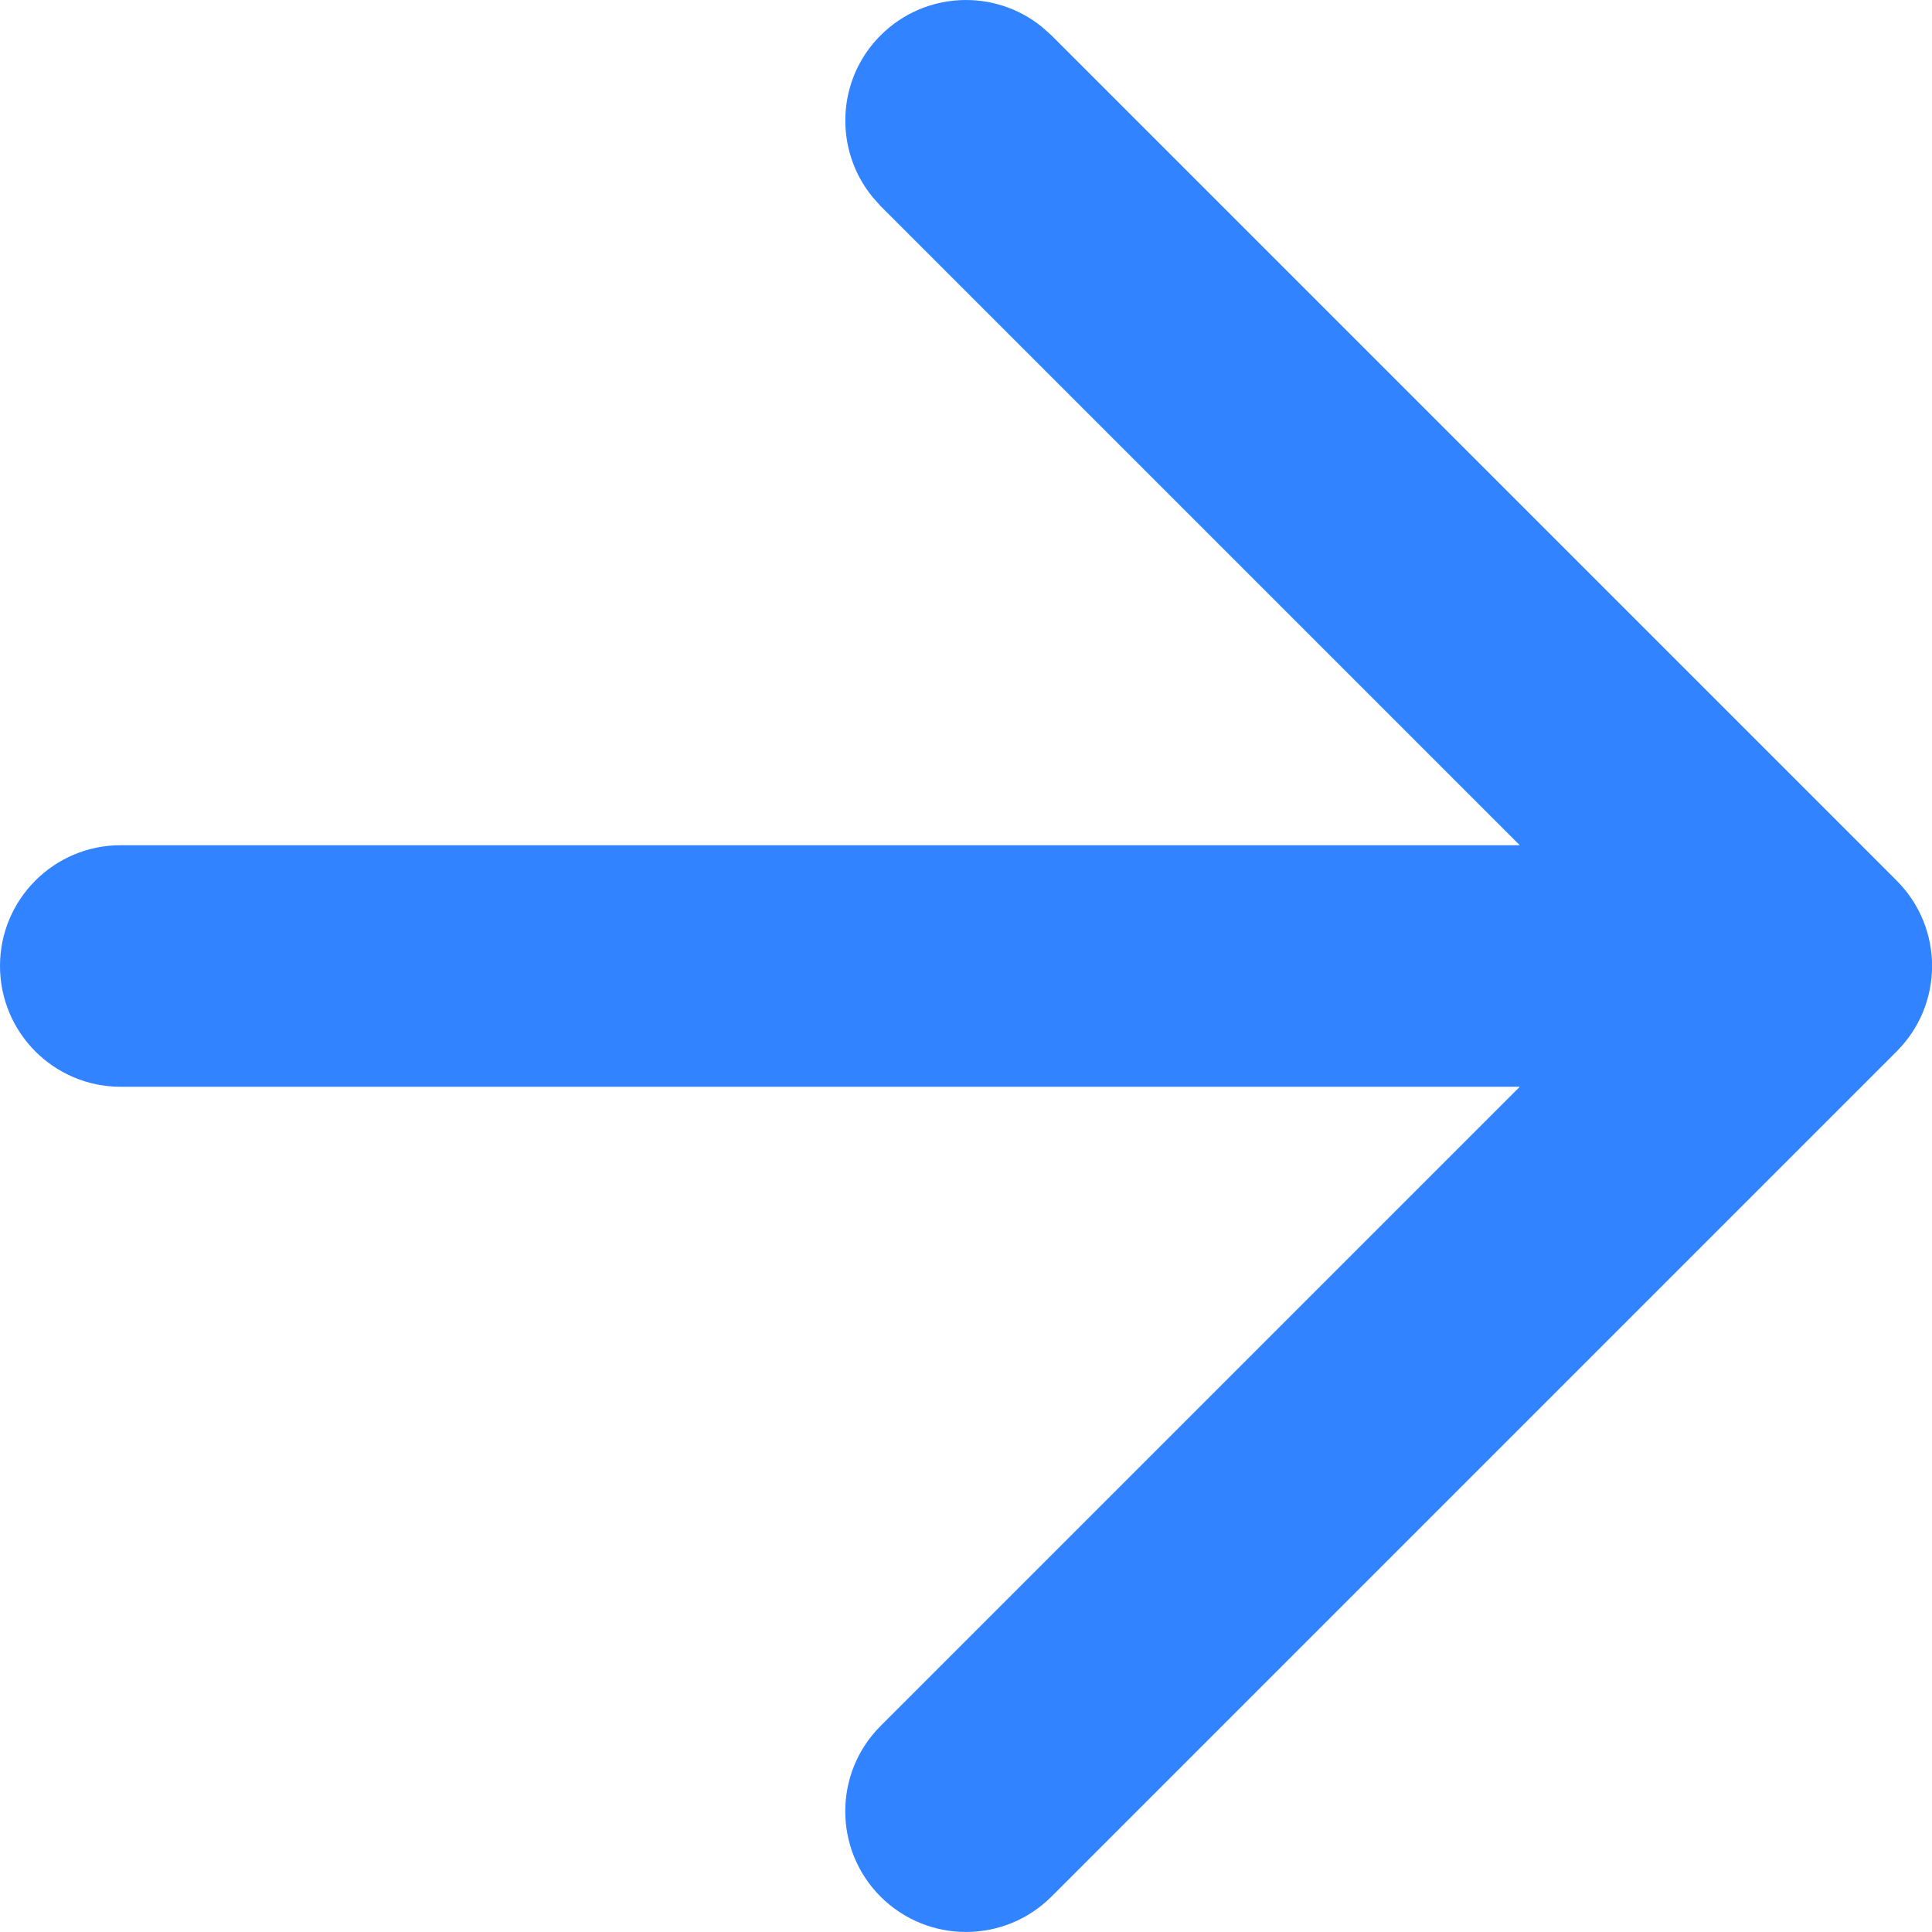
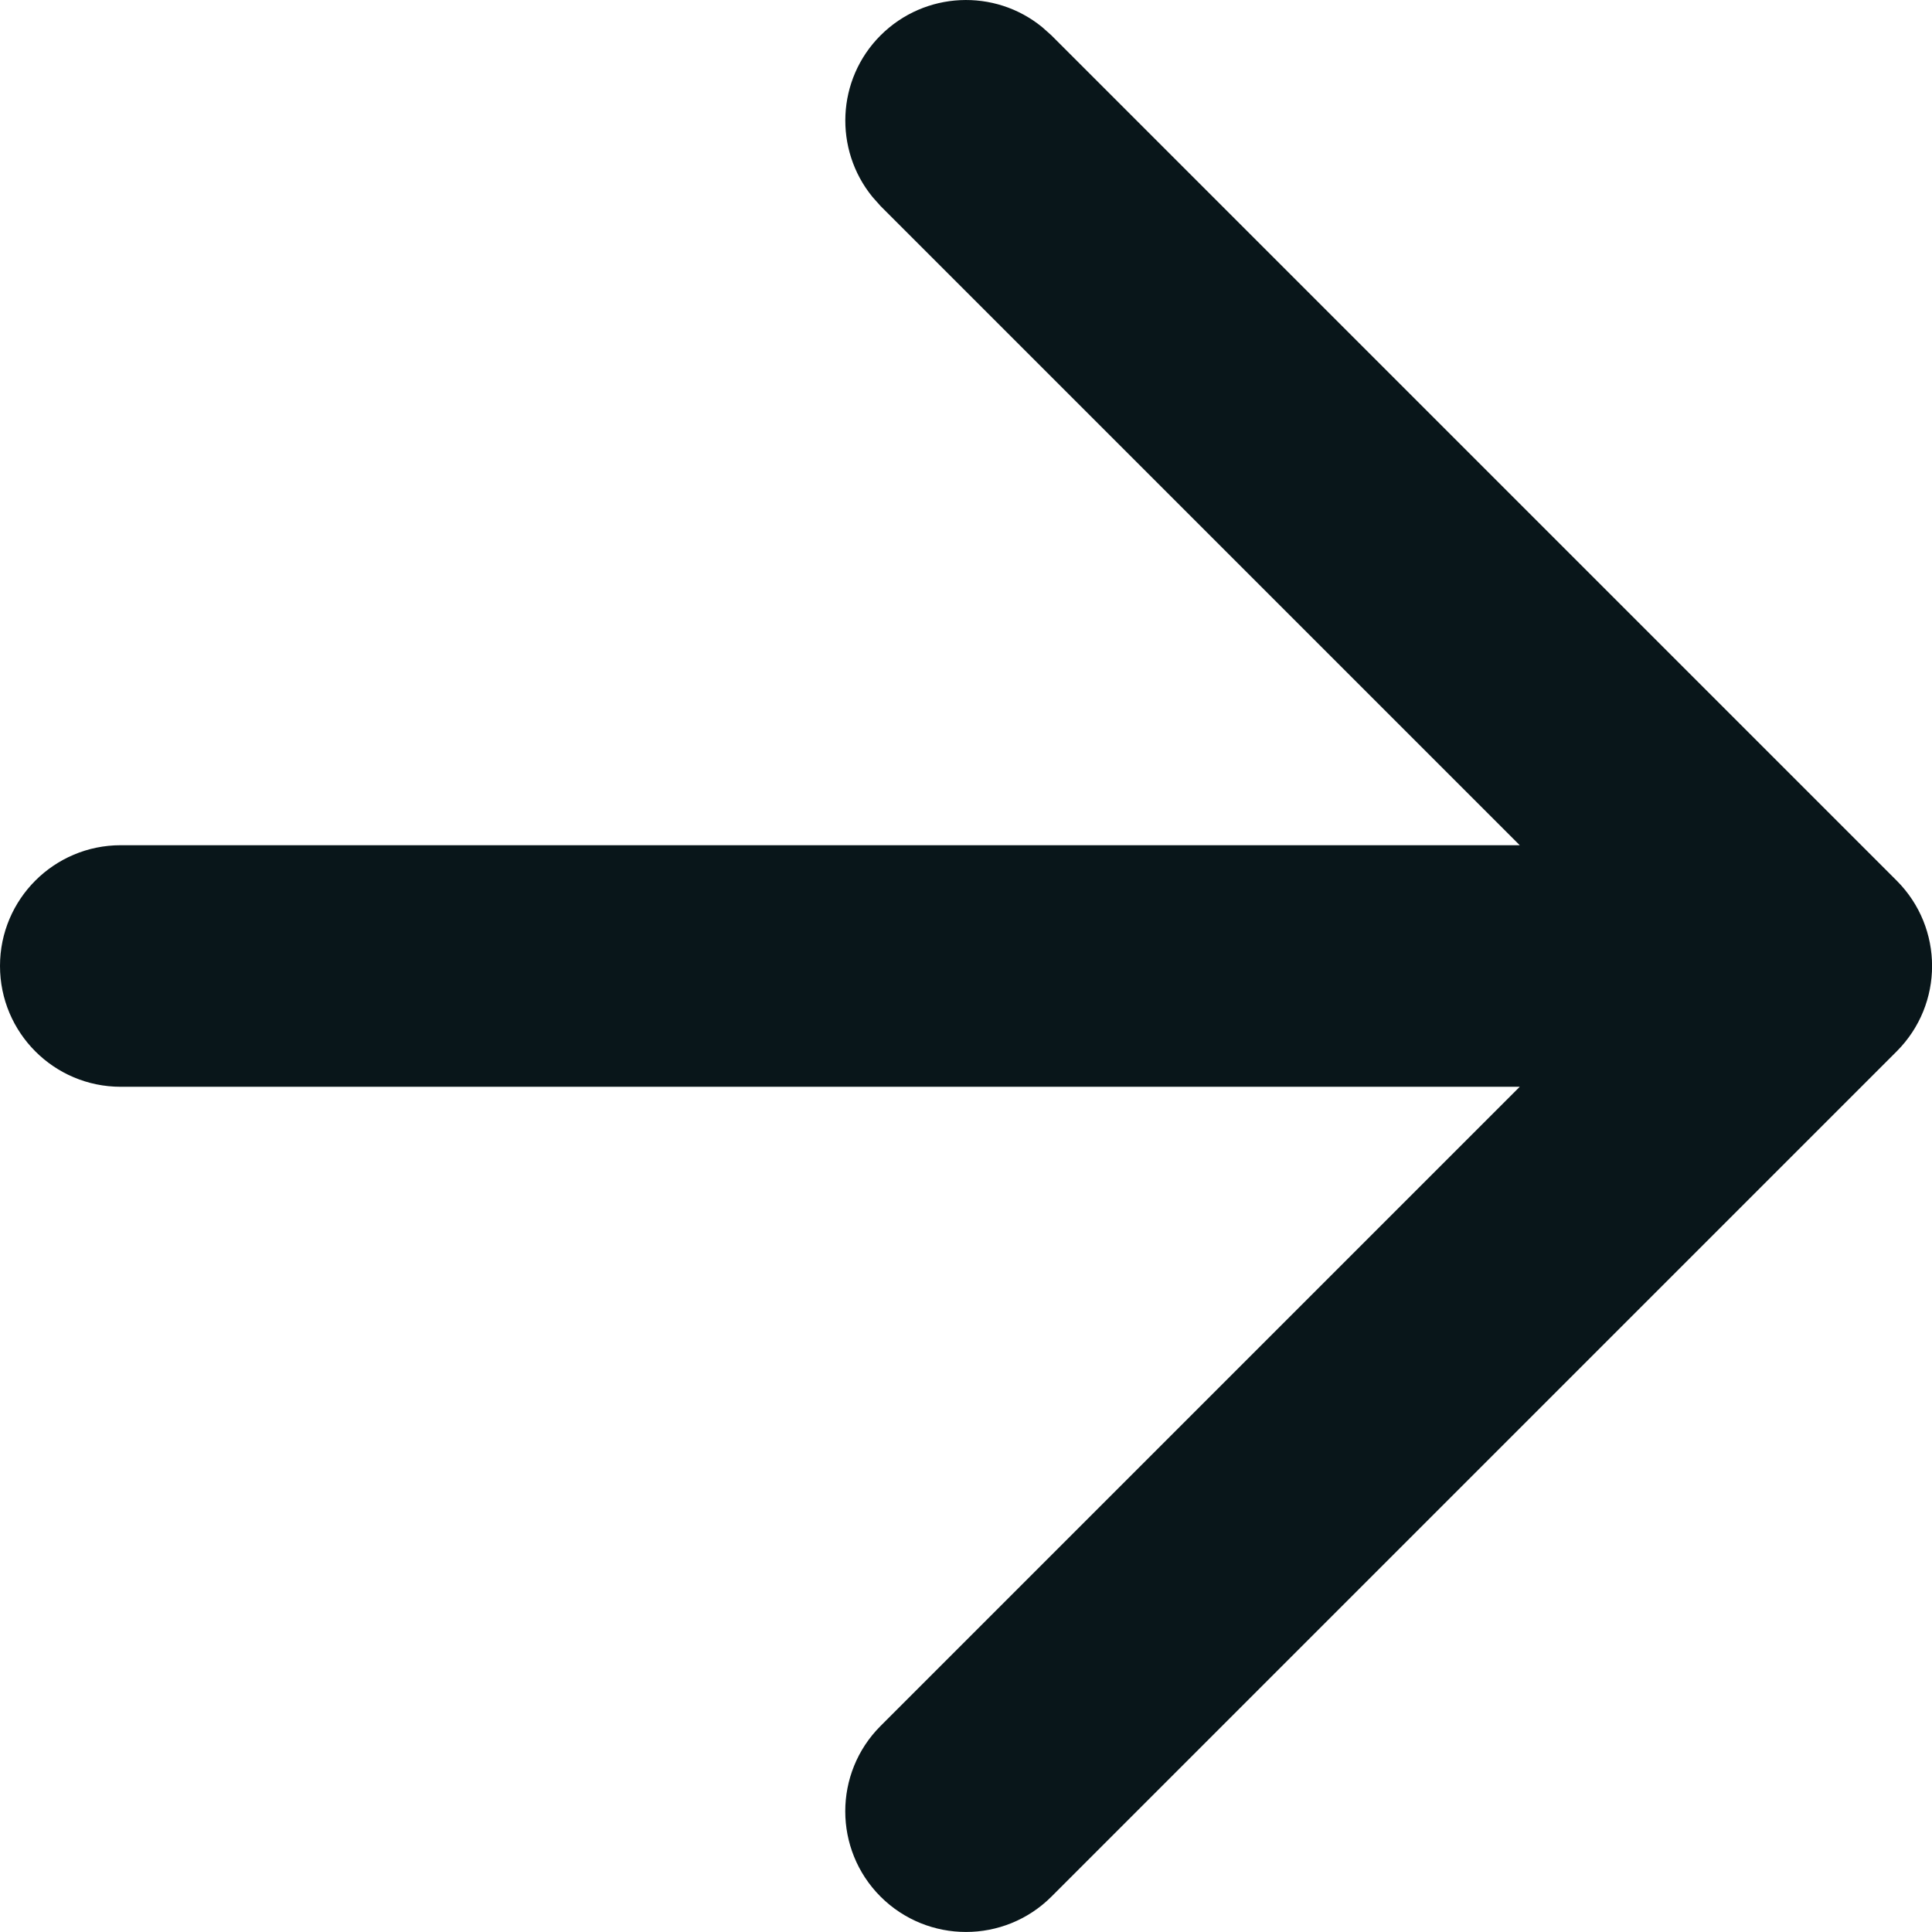
<svg xmlns="http://www.w3.org/2000/svg" preserveAspectRatio="none" overflow="visible" style="display: block;" width="13.333" height="13.333" viewBox="0 0 13.333 13.333" fill="none">
-   <path id="Icon" d="M6.077 0.244C6.383 -0.061 6.865 -0.08 7.192 0.187L7.256 0.244L13.089 6.077C13.415 6.403 13.415 6.93 13.089 7.256L7.256 13.089C6.93 13.414 6.403 13.414 6.077 13.089C5.752 12.764 5.752 12.236 6.077 11.911L10.488 7.5H0.833C0.373 7.5 0 7.127 0 6.666C0 6.206 0.373 5.833 0.833 5.833H10.488L6.077 1.422L6.021 1.359C5.754 1.032 5.772 0.549 6.077 0.244Z" fill="#3183FF" />
+   <path id="Icon" d="M6.077 0.244C6.383 -0.061 6.865 -0.08 7.192 0.187L7.256 0.244L13.089 6.077C13.415 6.403 13.415 6.93 13.089 7.256L7.256 13.089C6.93 13.414 6.403 13.414 6.077 13.089C5.752 12.764 5.752 12.236 6.077 11.911L10.488 7.5H0.833C0.373 7.5 0 7.127 0 6.666C0 6.206 0.373 5.833 0.833 5.833H10.488L6.077 1.422L6.021 1.359C5.754 1.032 5.772 0.549 6.077 0.244Z" fill="#09161A" />
</svg>
